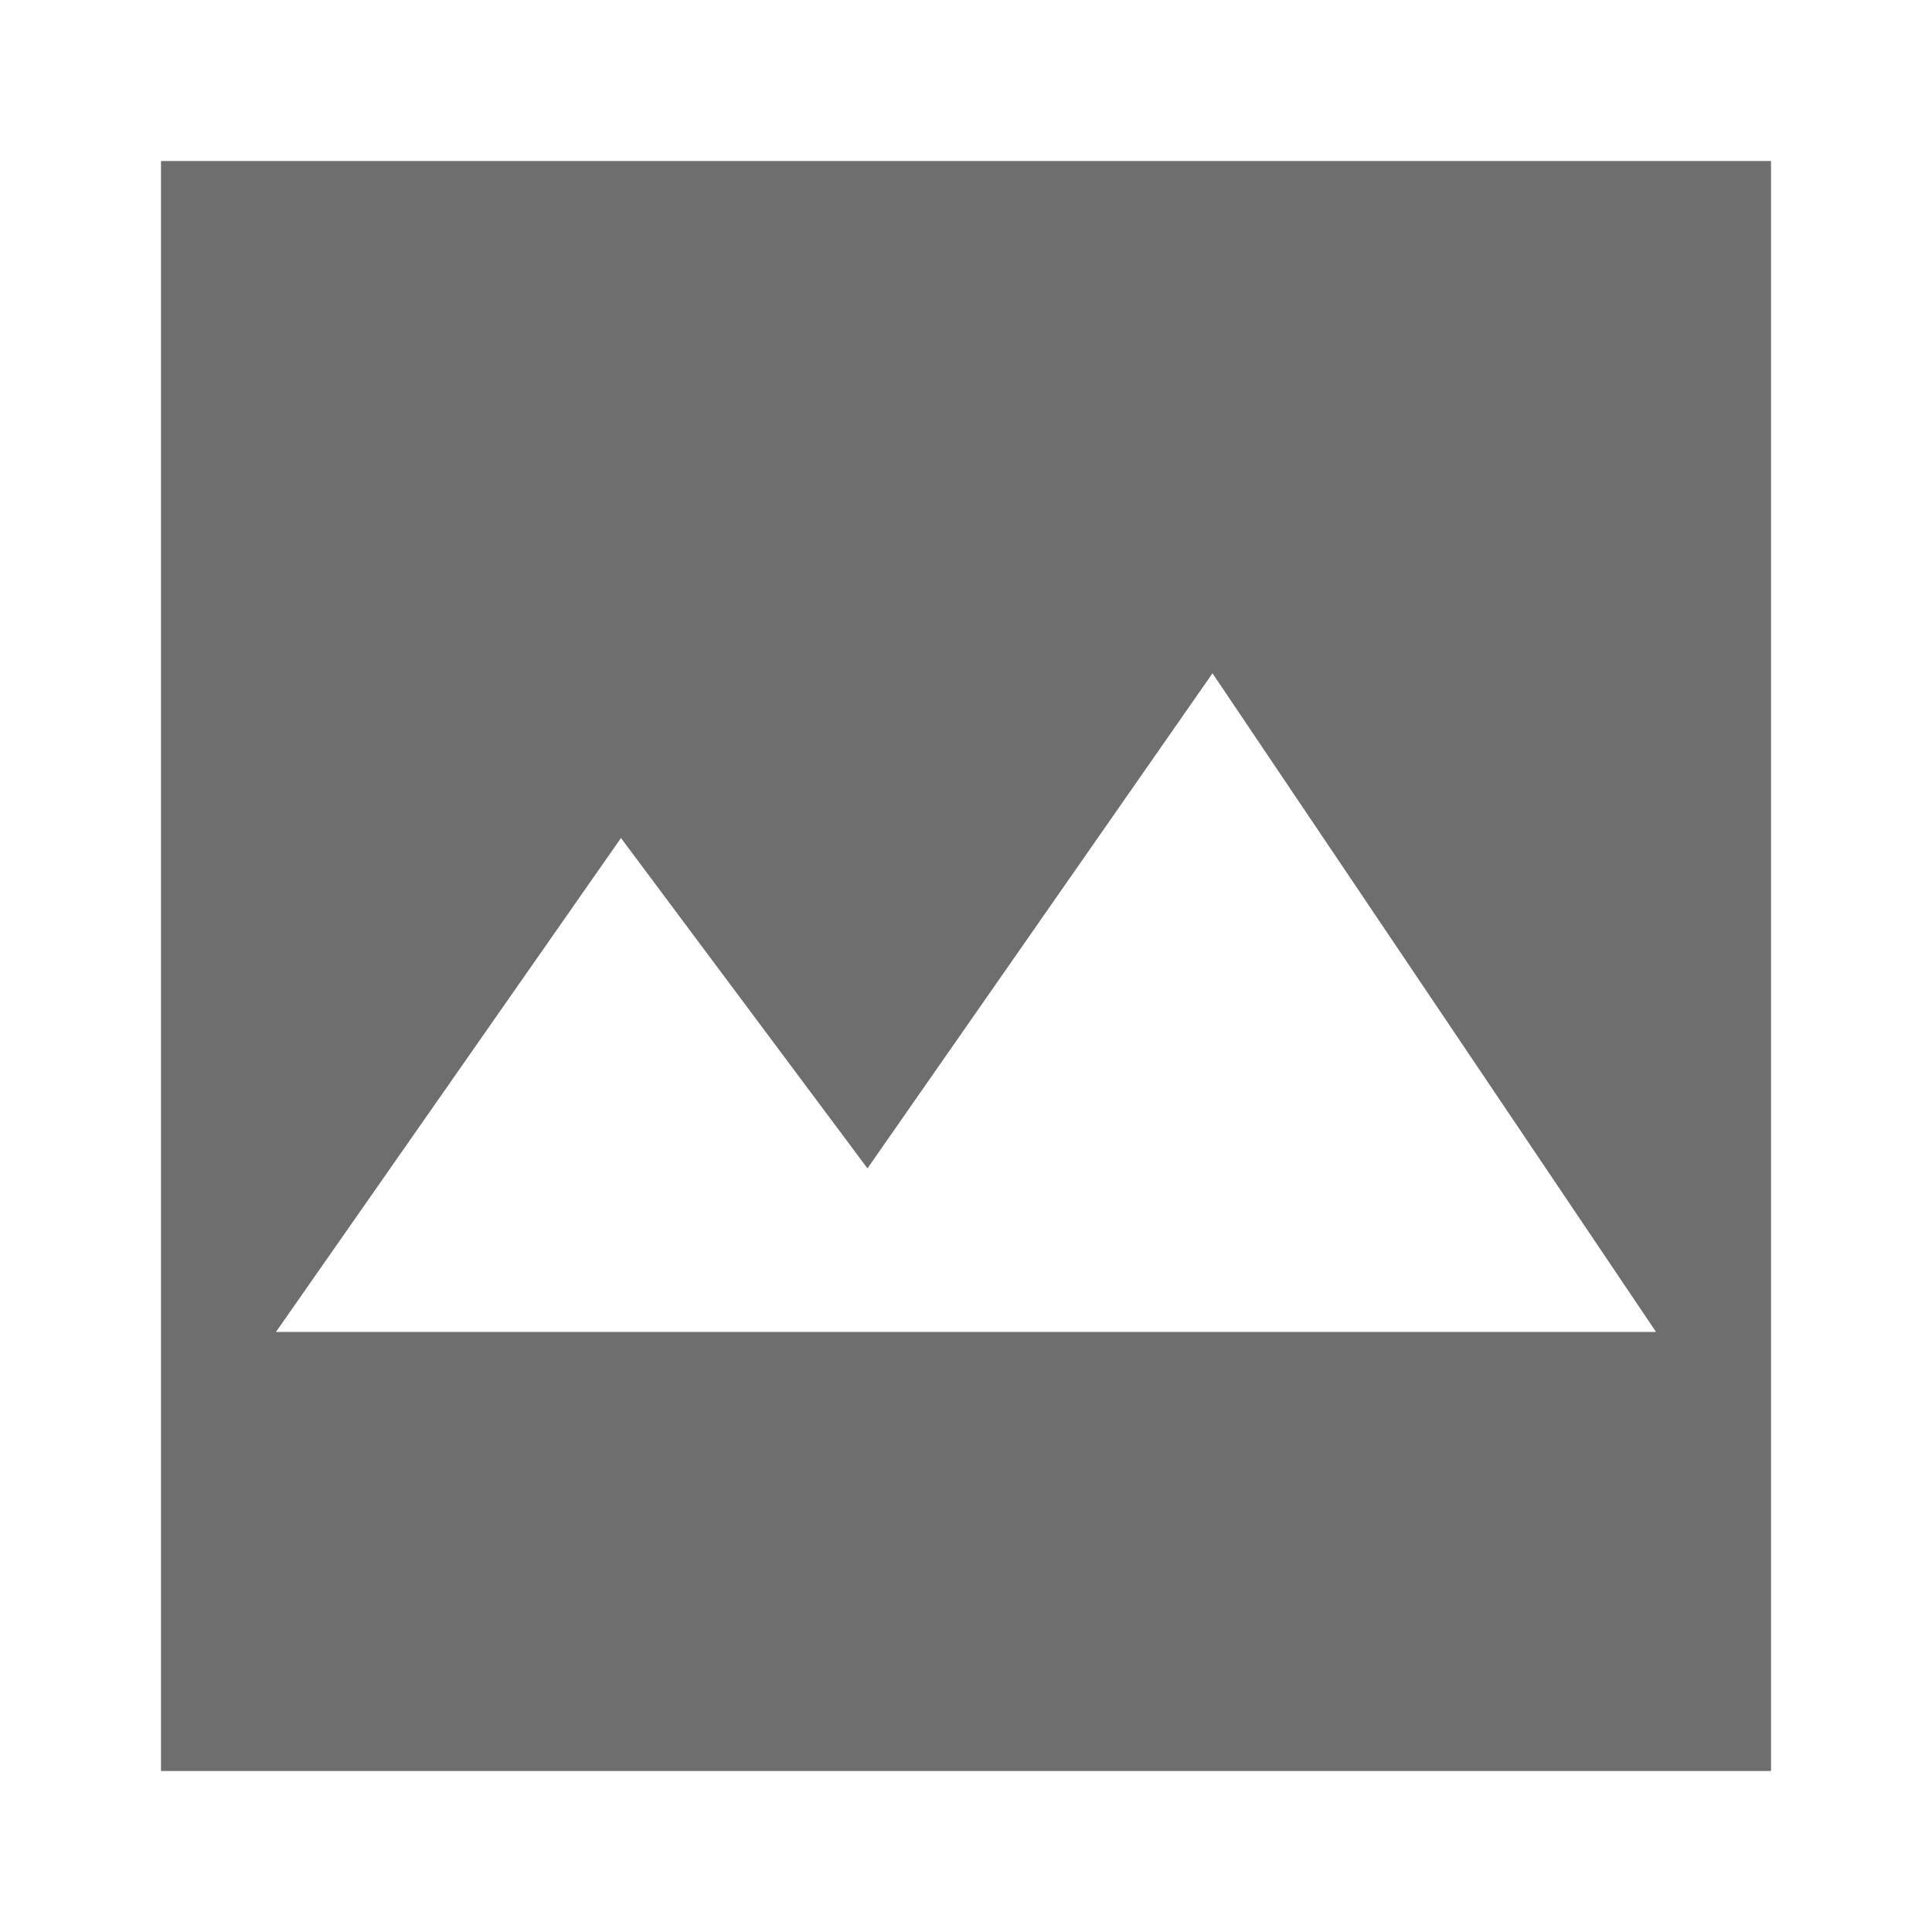
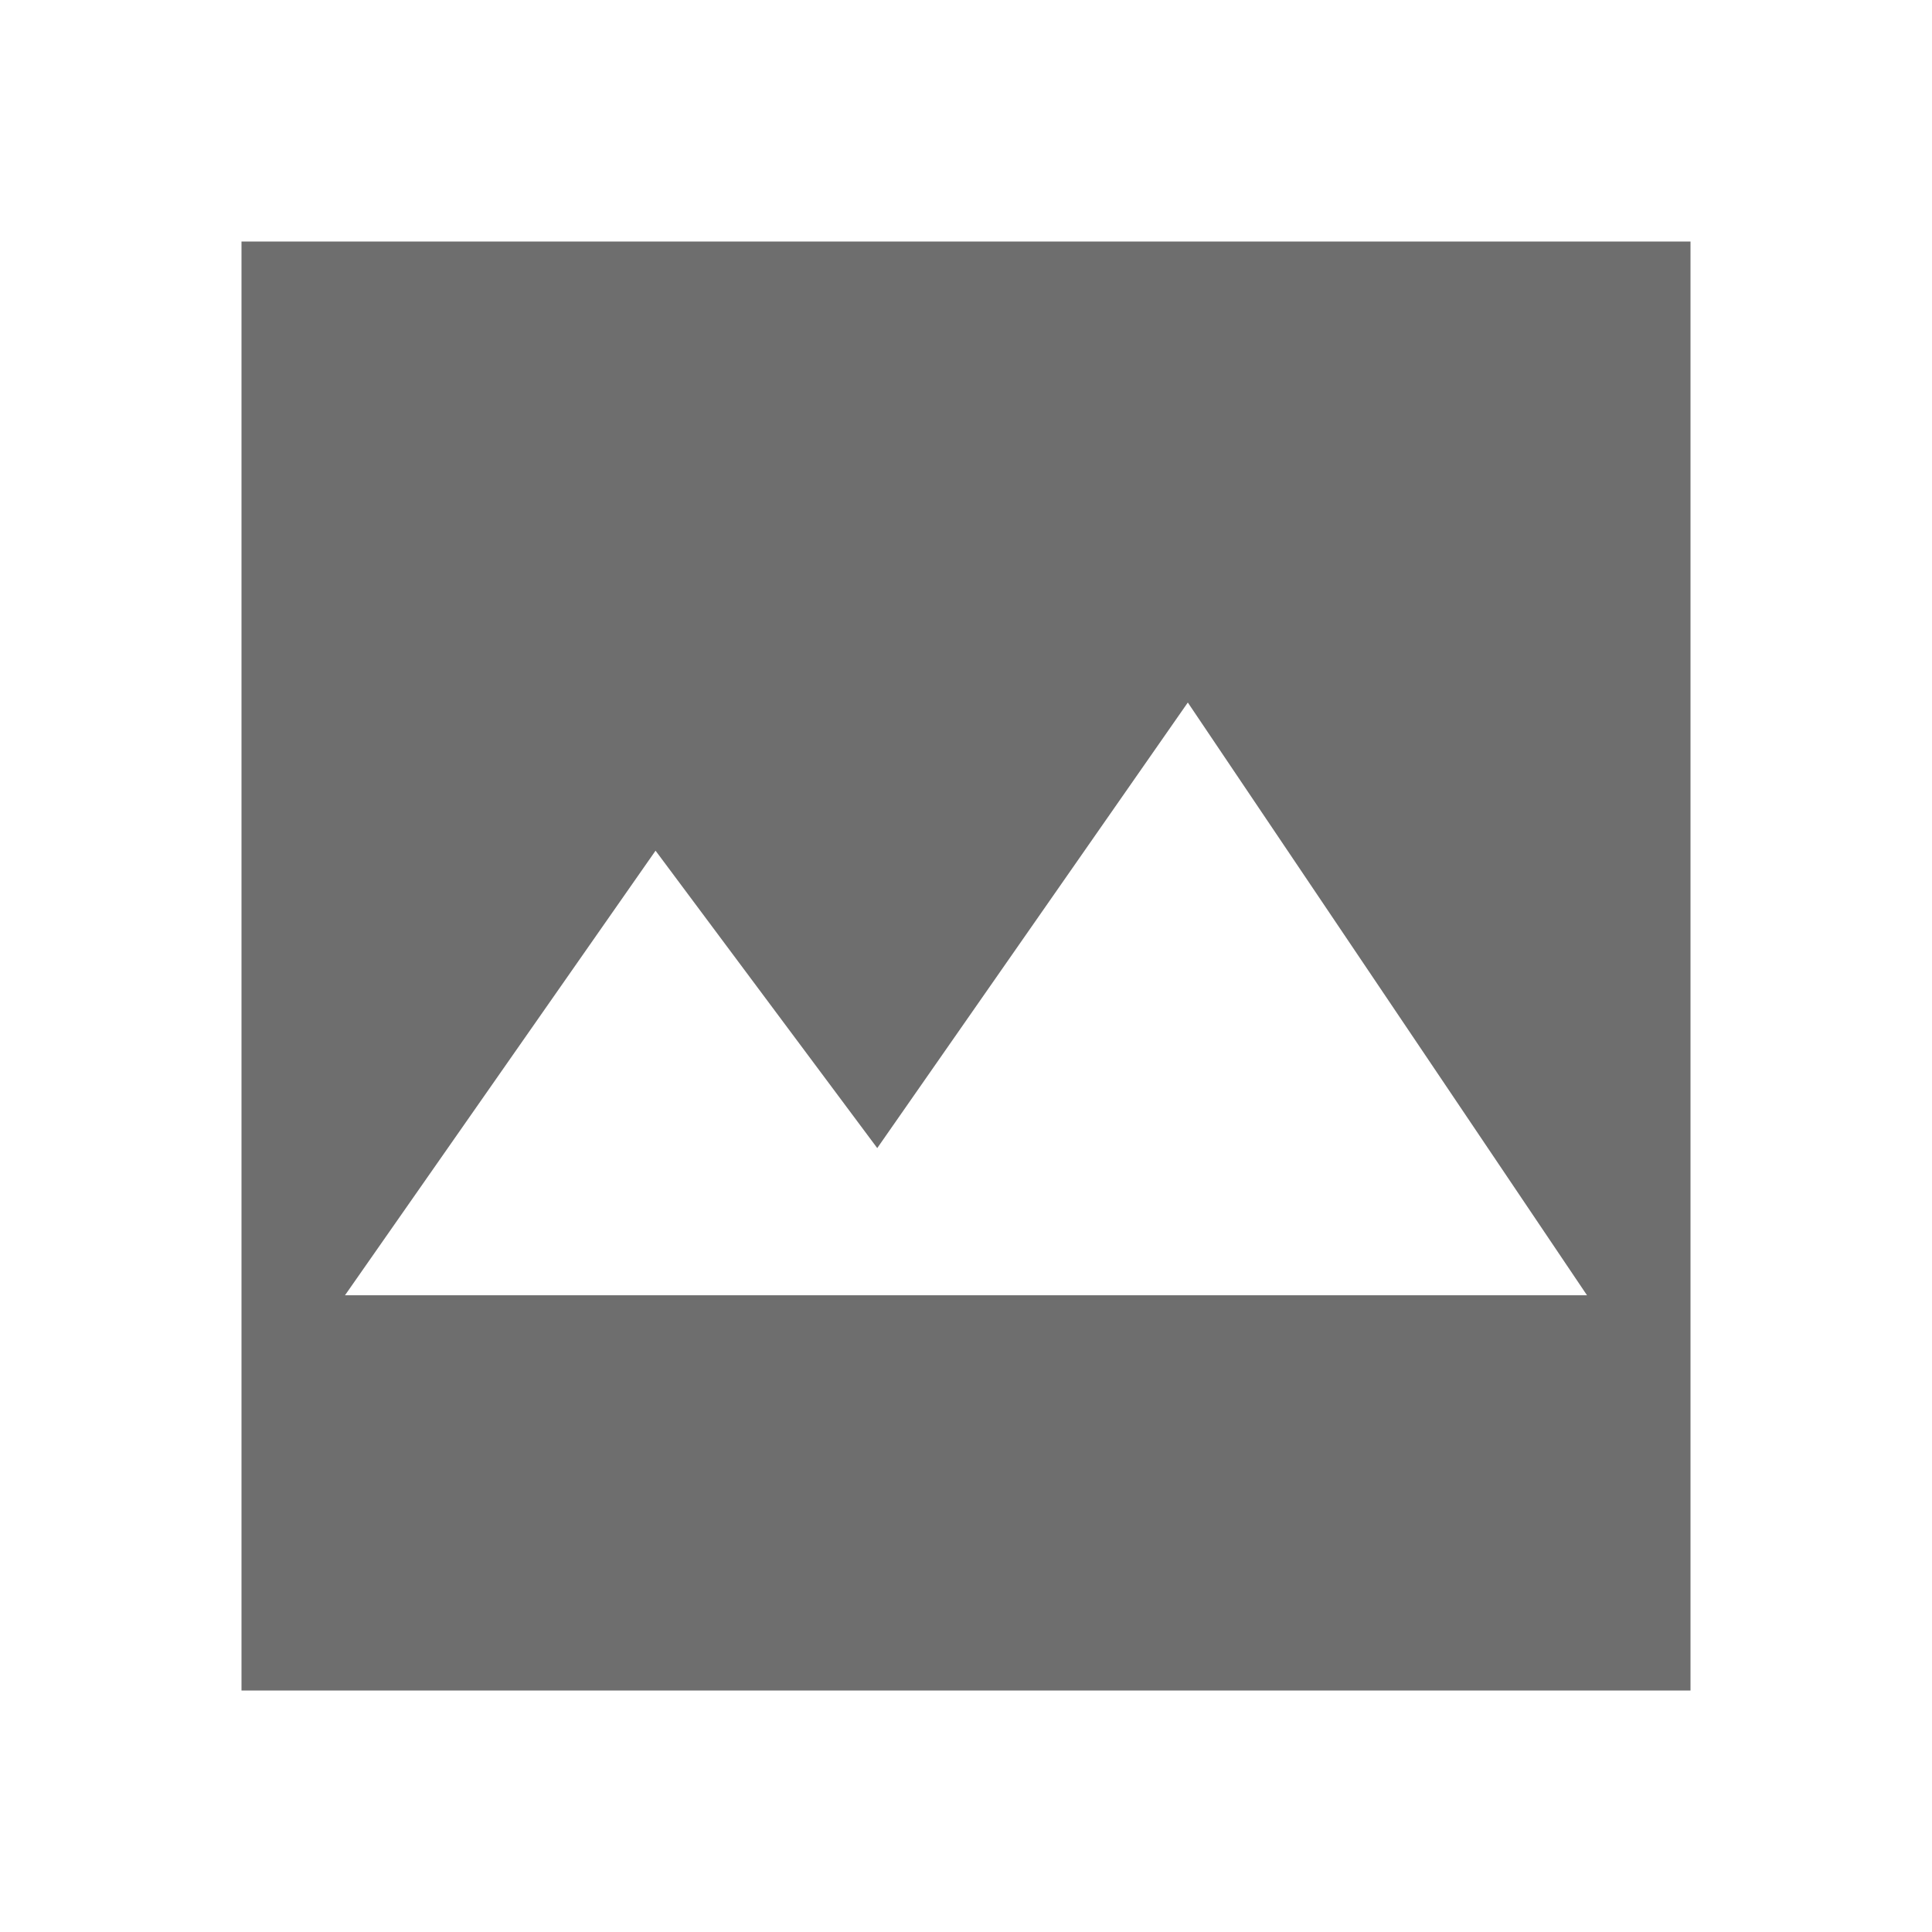
- <svg xmlns="http://www.w3.org/2000/svg" width="16" height="16" viewBox="0 0 12 12" fill="none">
-   <path fill-rule="evenodd" clip-rule="evenodd" d="M11 1H1V11H11V1ZM5.388 7.257L3.857 5.205L1.714 8.273H10.286L7.531 4.182L5.388 7.257Z" fill="#6E6E6E" transform="" />
+ <svg xmlns="http://www.w3.org/2000/svg" width="16" height="16" viewBox="0 0 16 16">
+   <path fill="#6E6E6E" fill-rule="evenodd" d="M2,2 L14,2 L14,14 L2,14 L2,2 Z M5.429,7.045 L2.857,10.727 L13.143,10.727 L9.837,5.818 L7.265,9.508 L5.429,7.045 Z" />
</svg>
